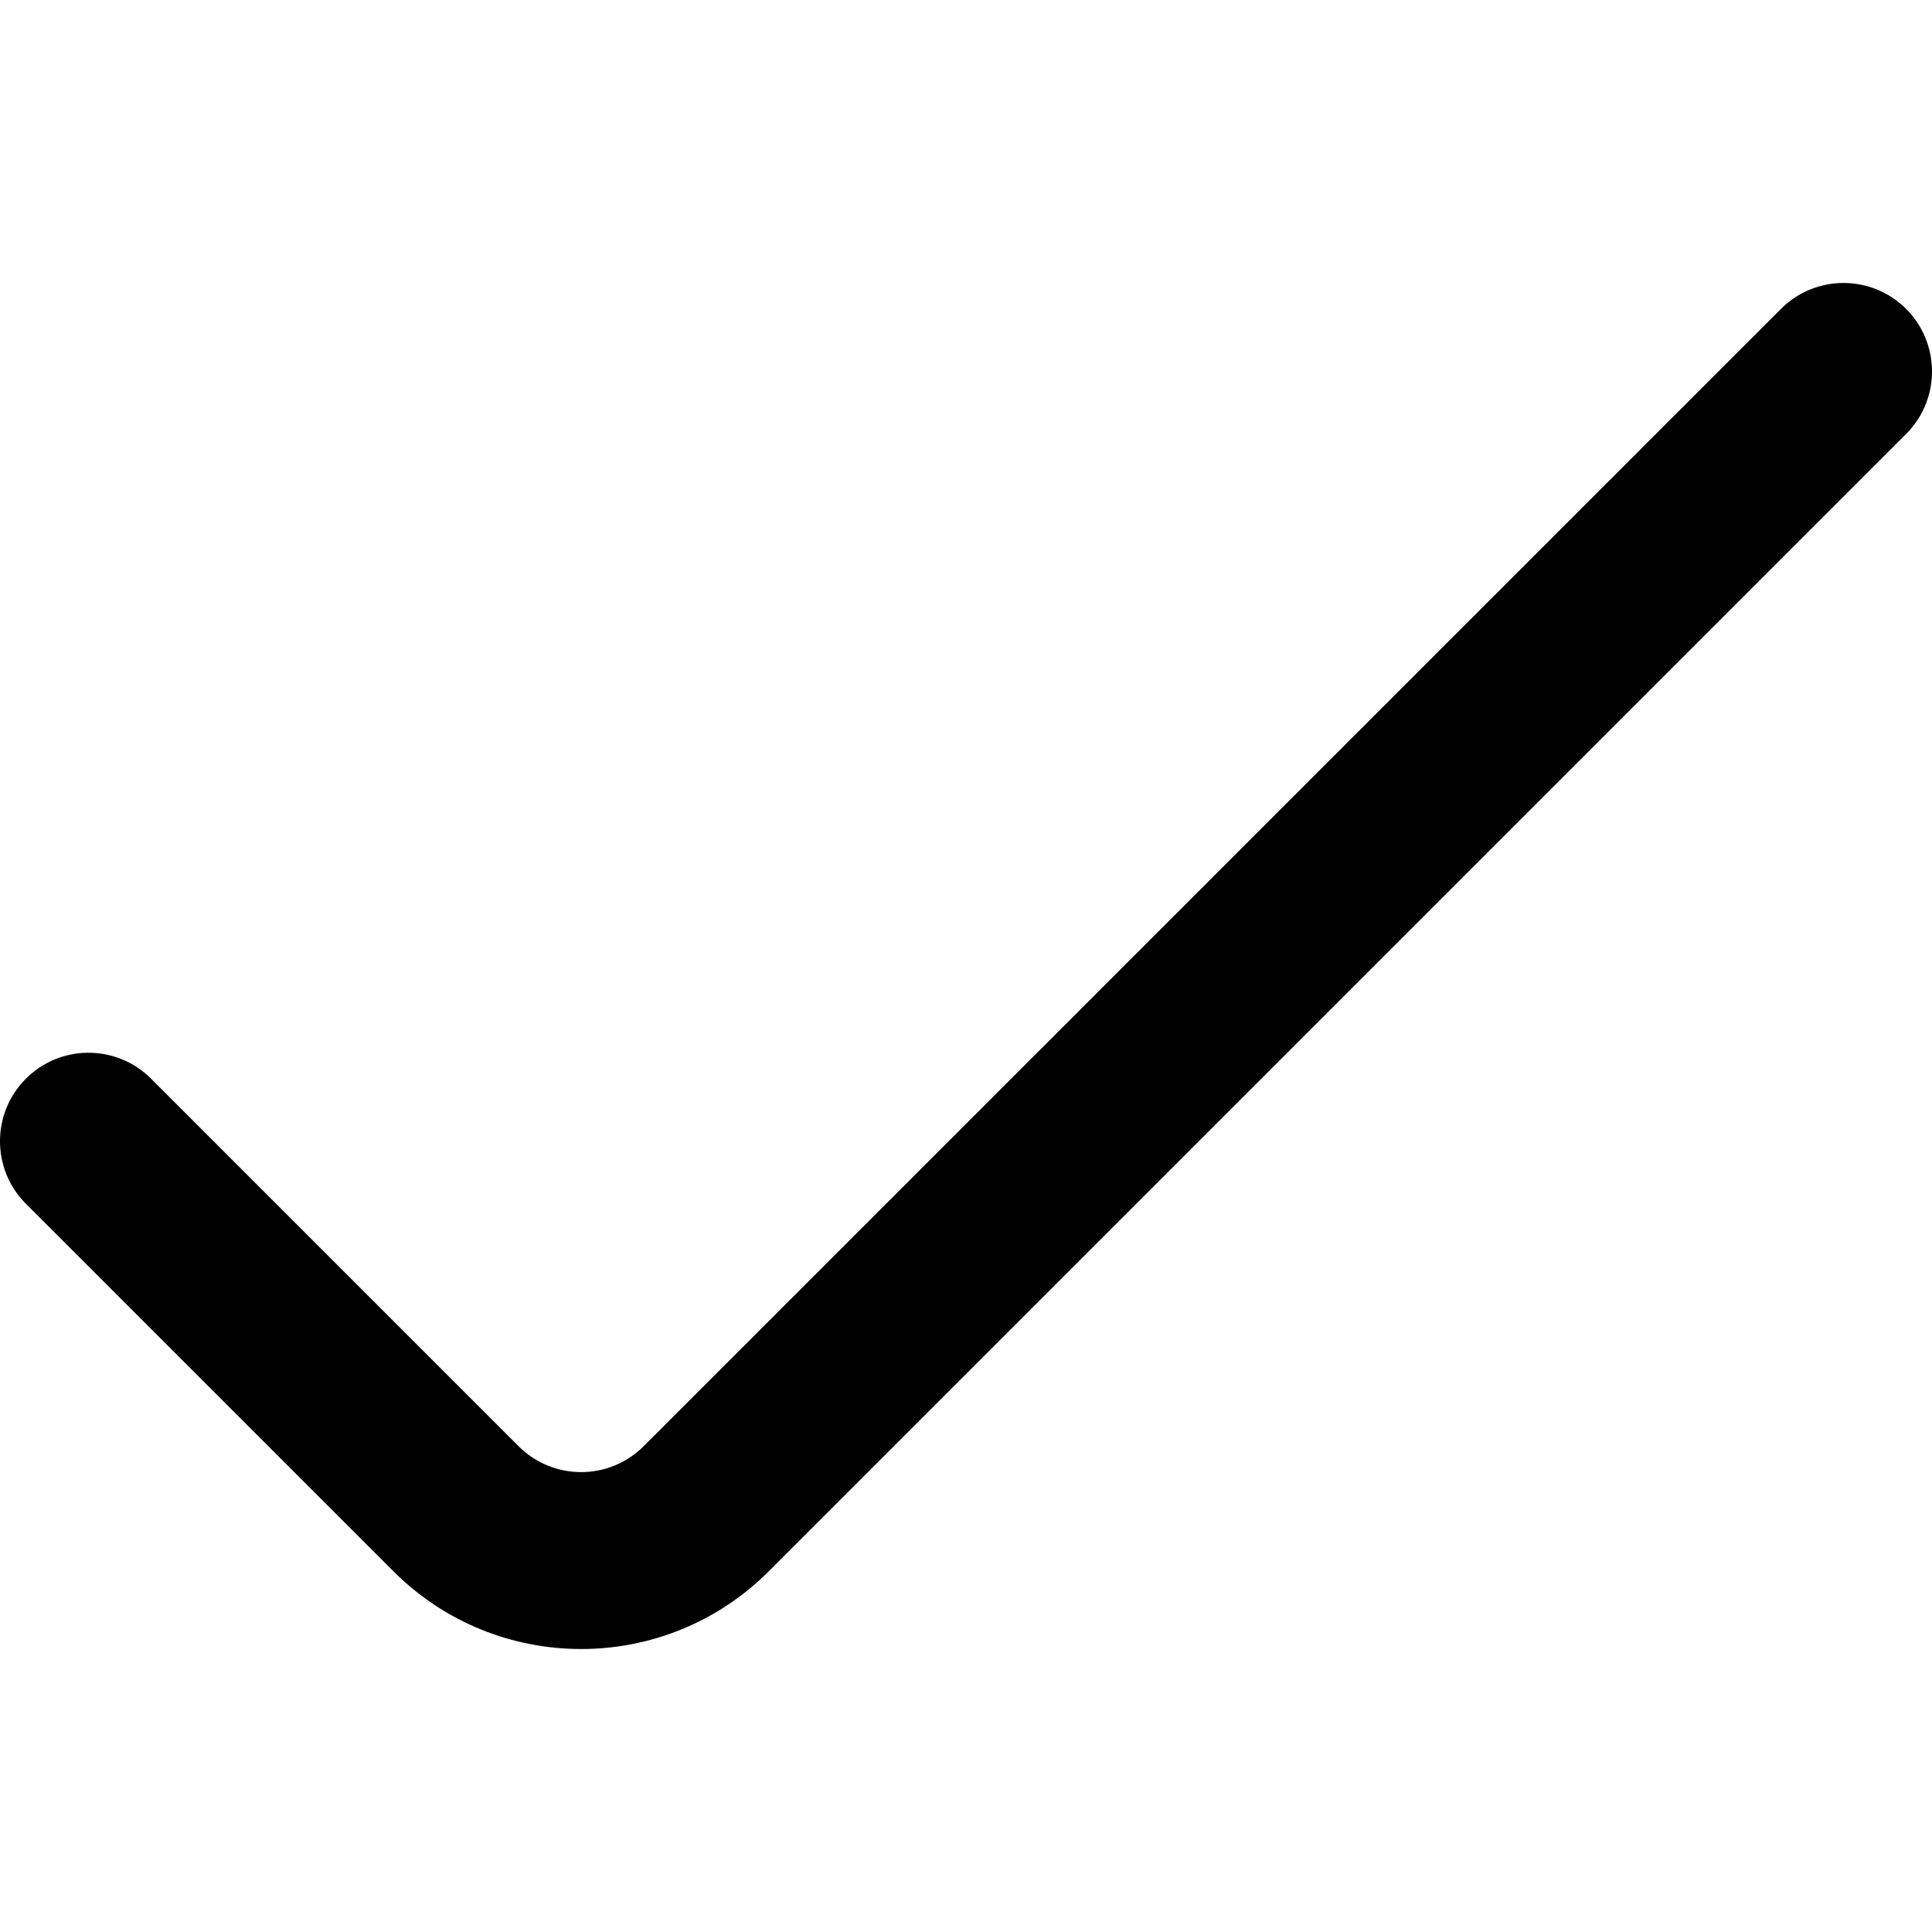
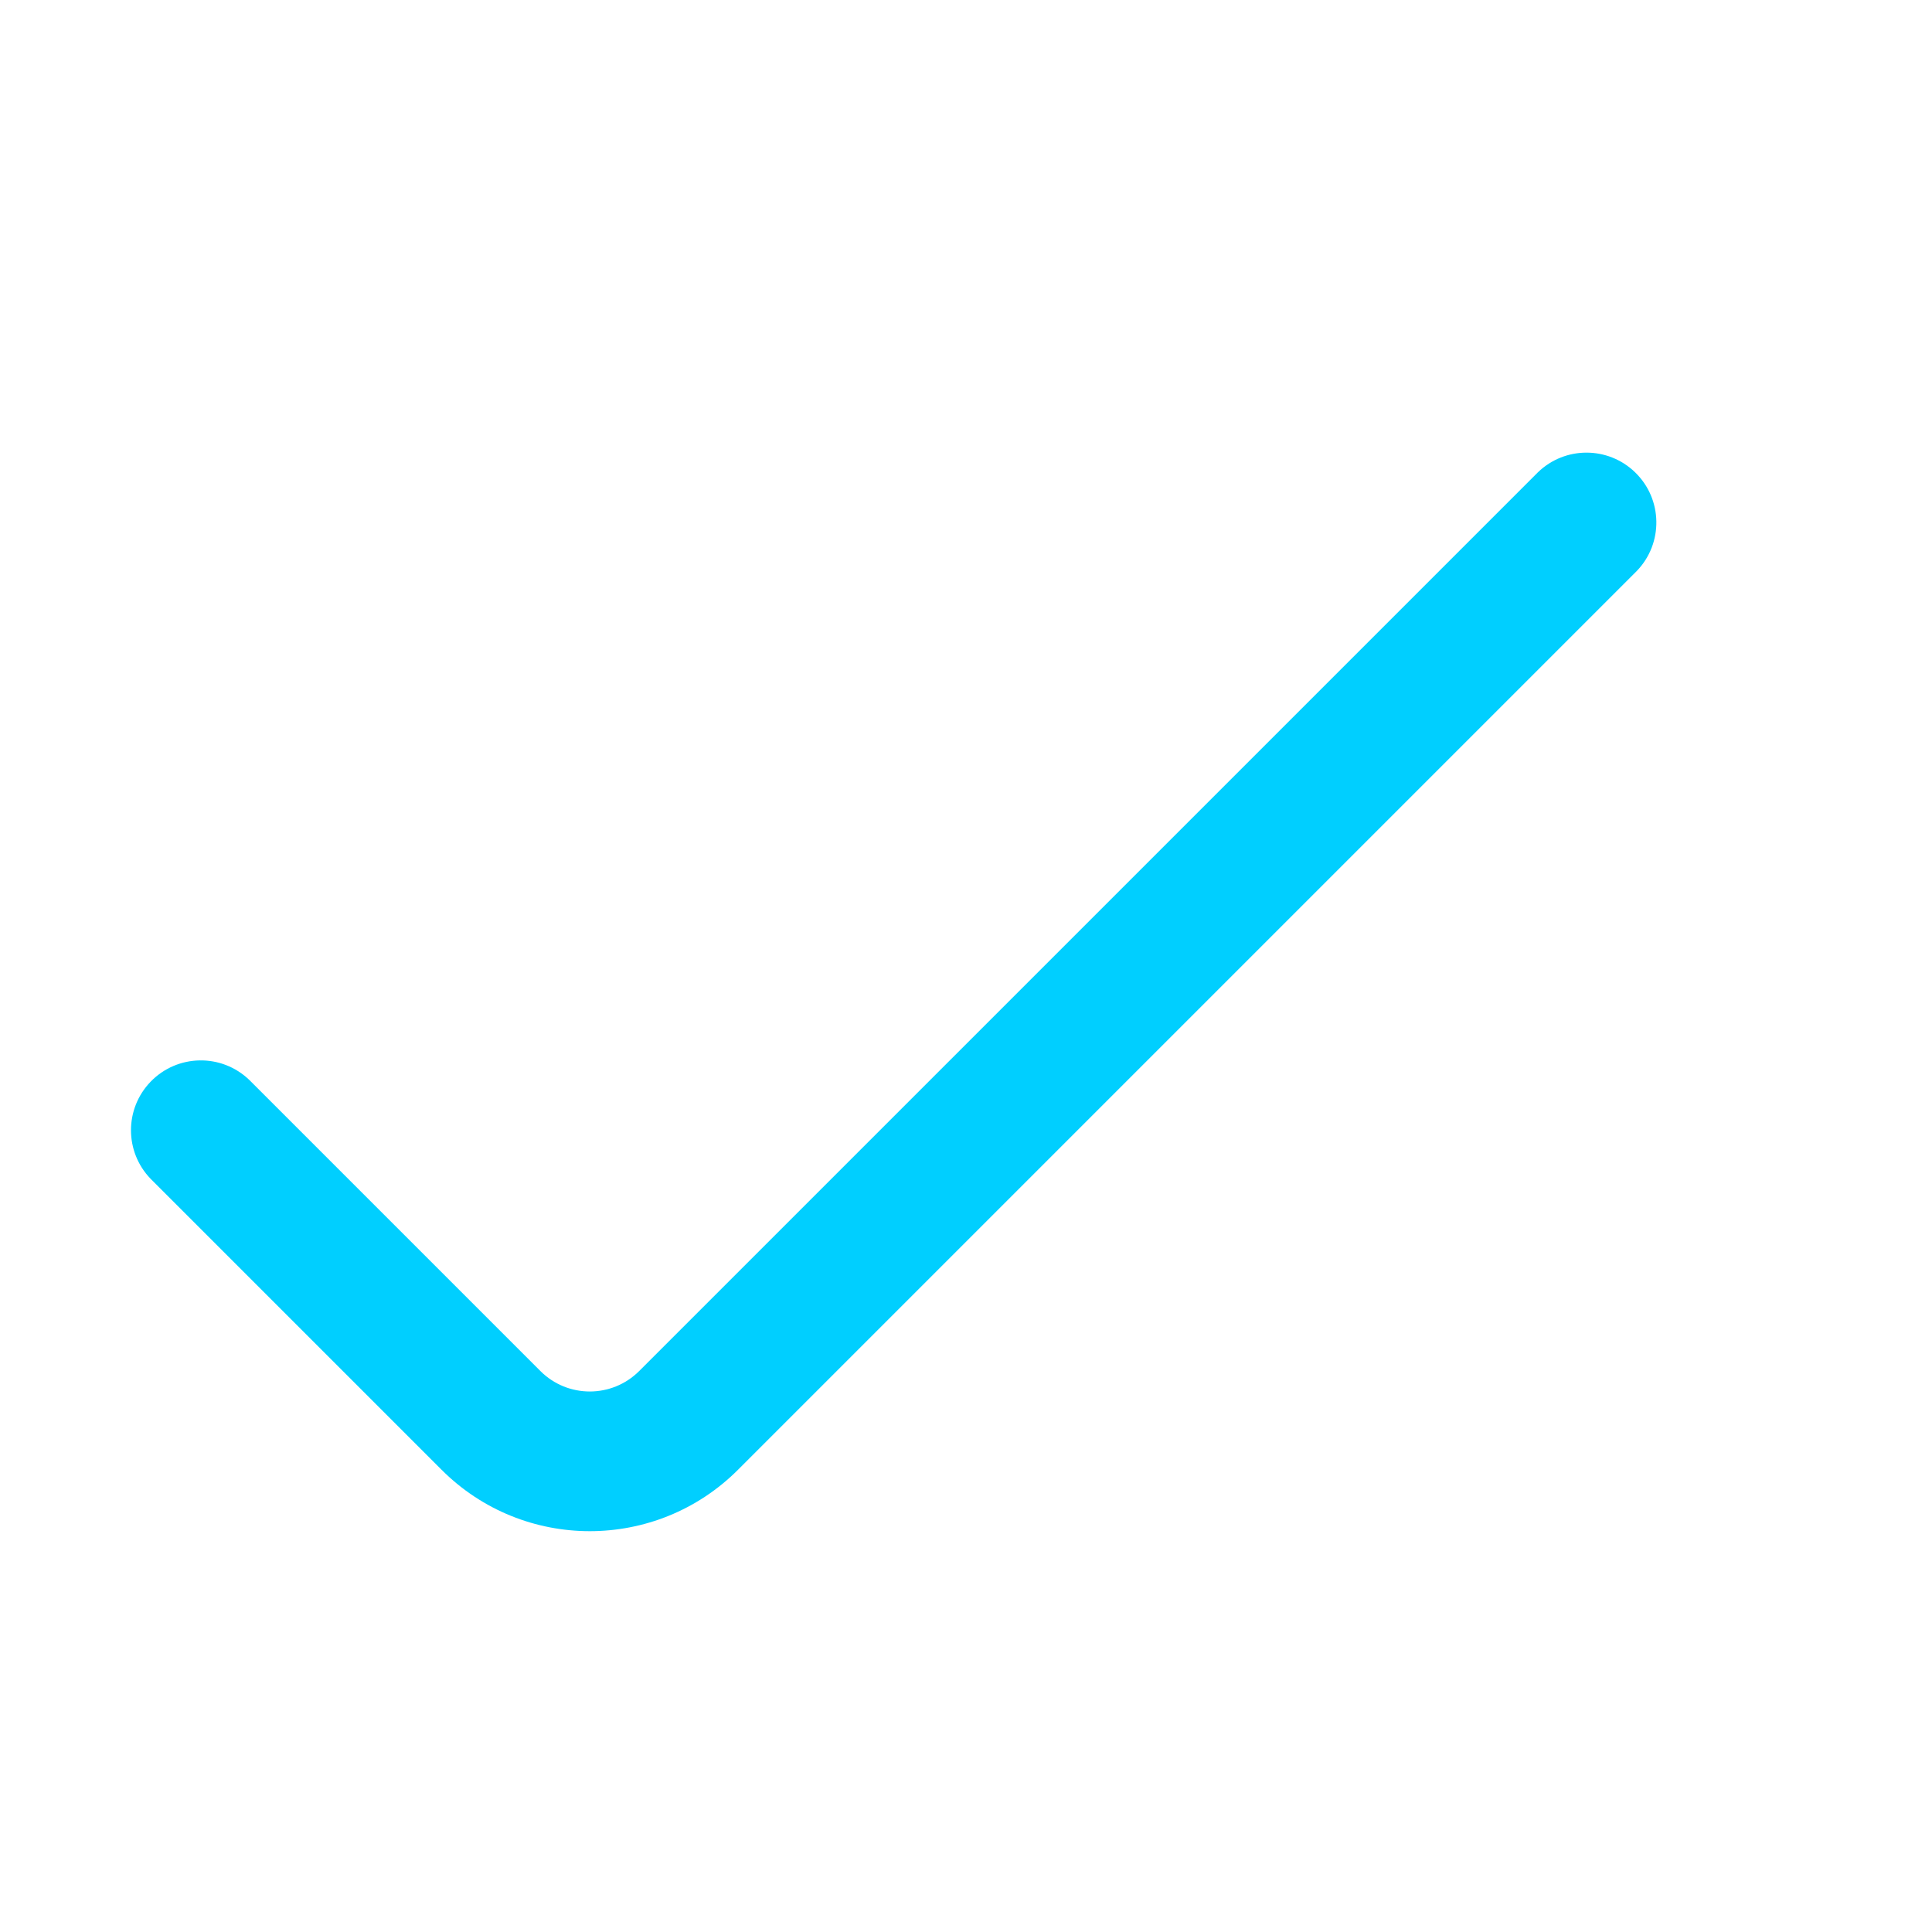
- <svg xmlns="http://www.w3.org/2000/svg" version="1.1" id="Capa_1" x="0px" y="0px" viewBox="0 0 465.822 465.822" style="enable-background:new 0 0 465.822 465.822;" xml:space="preserve" width="512" height="512">
+ <svg xmlns="http://www.w3.org/2000/svg" version="1.1" id="Capa_1" x="0px" y="0px" fill="#00cfff" viewBox="-40 -70 590 590" style="enable-background:new 0 0 465.822 465.822;" xml:space="preserve" width="512" height="512">
  <g>
    <path d="M5.988,289.981l88.875,88.875c24.992,24.984,65.504,24.984,90.496,0l274.475-274.475c8.185-8.475,7.95-21.98-0.525-30.165   c-8.267-7.985-21.374-7.985-29.641,0L155.194,348.691c-8.331,8.328-21.835,8.328-30.165,0l-88.875-88.875   c-8.475-8.185-21.98-7.95-30.165,0.525C-1.996,268.608-1.996,281.714,5.988,289.981L5.988,289.981z" />
  </g>
</svg>
